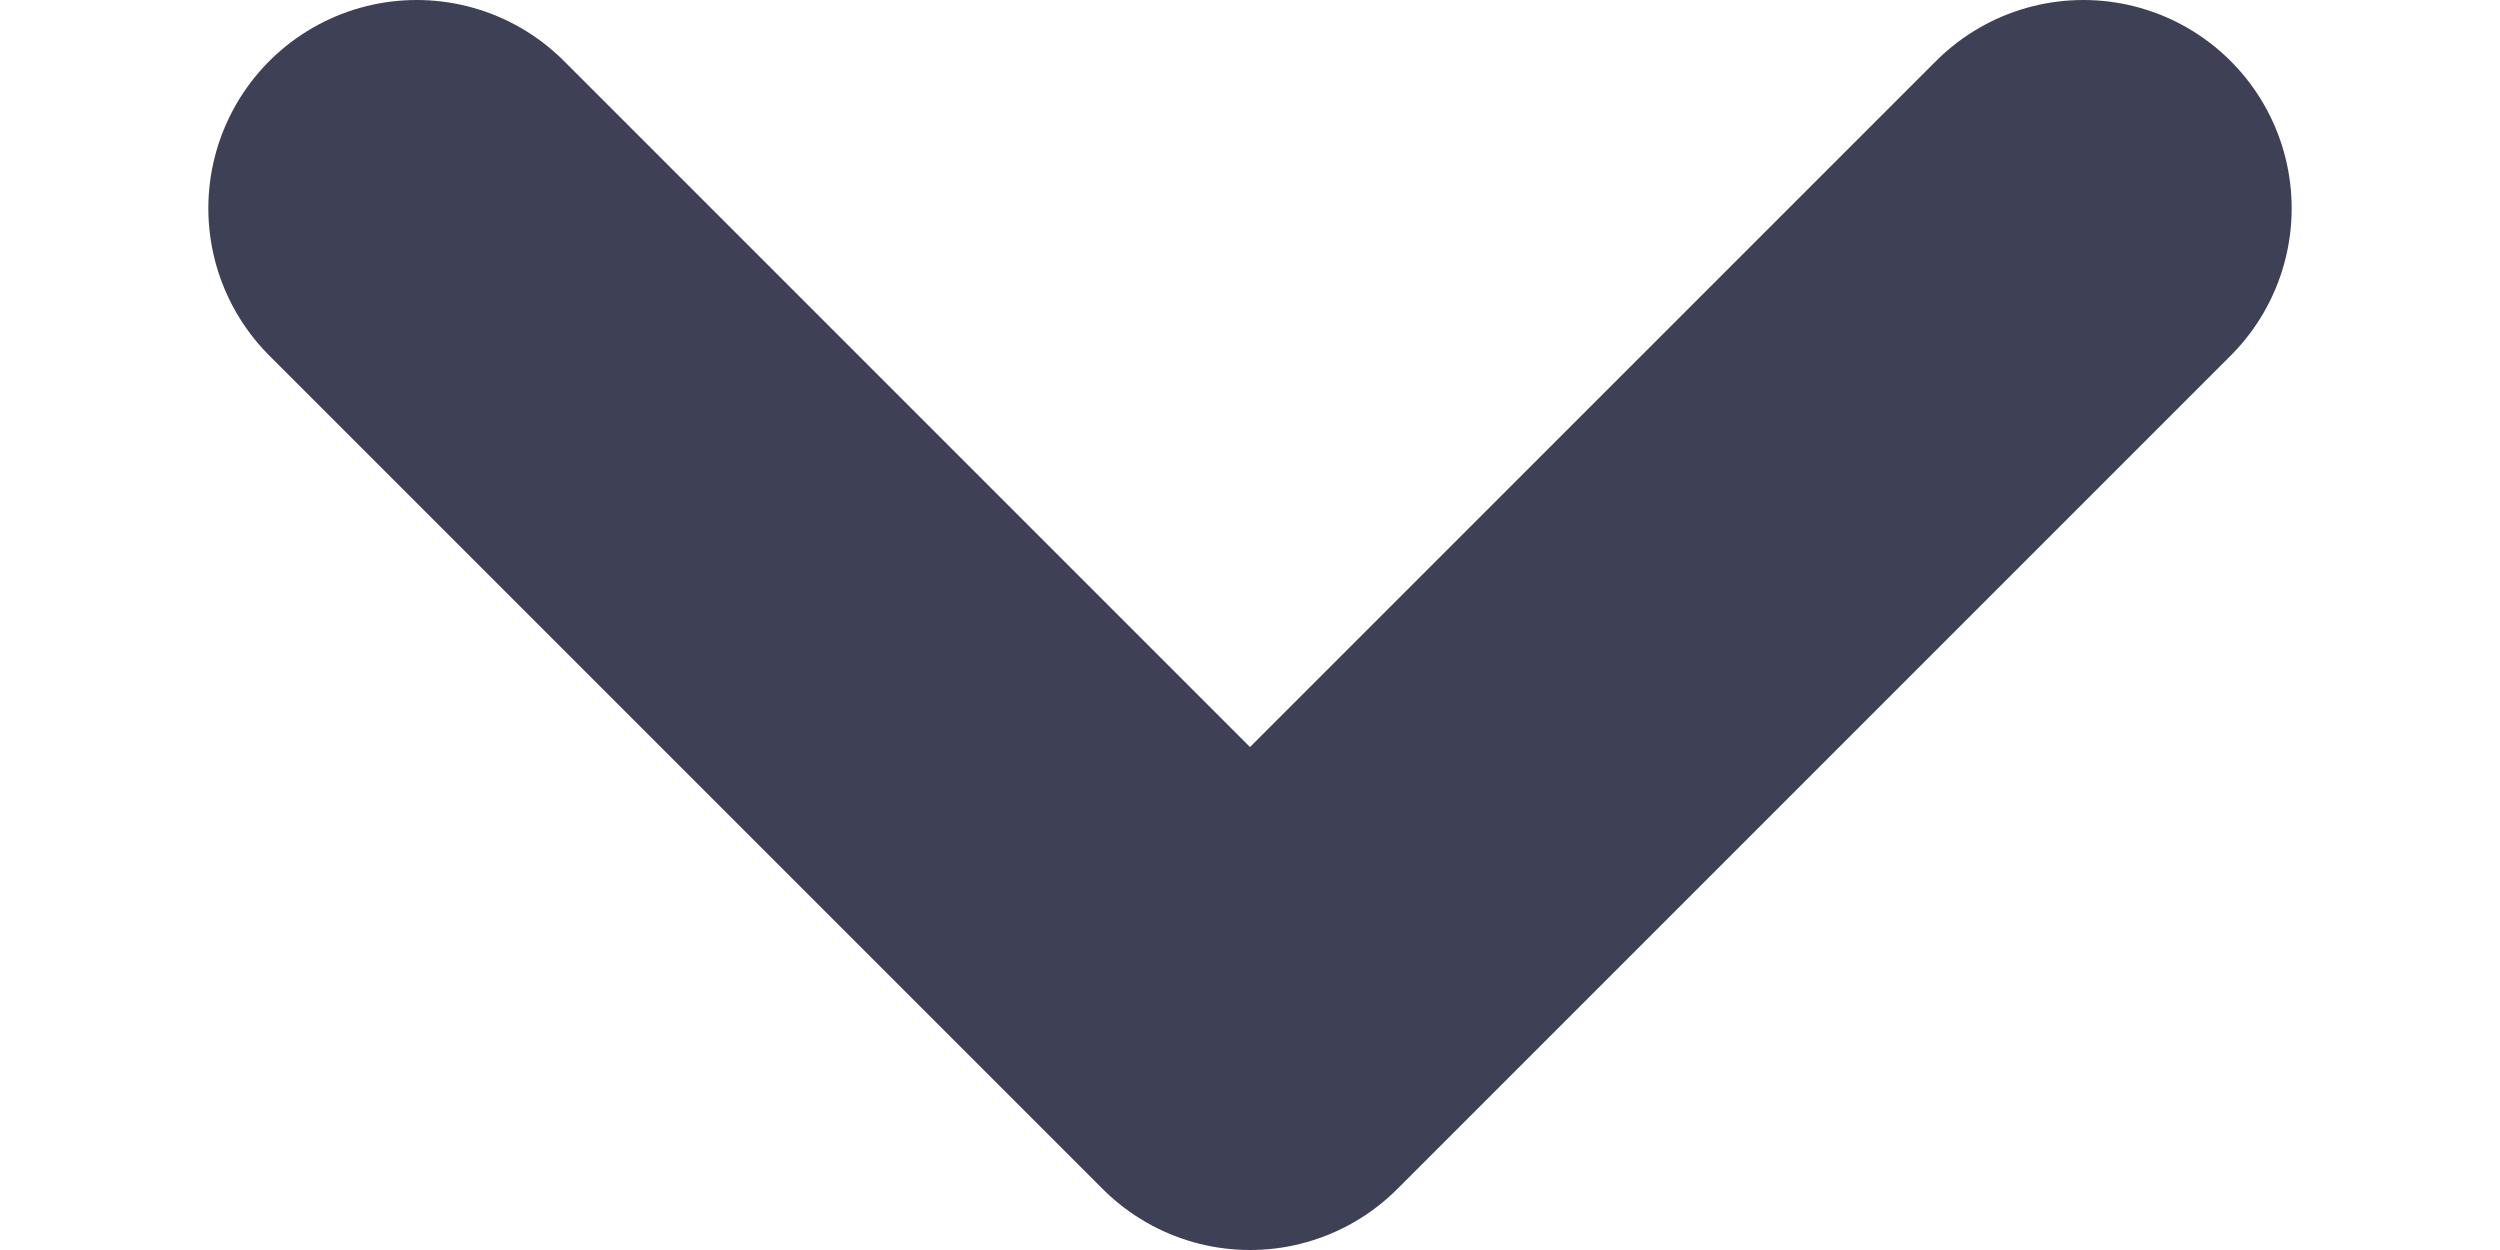
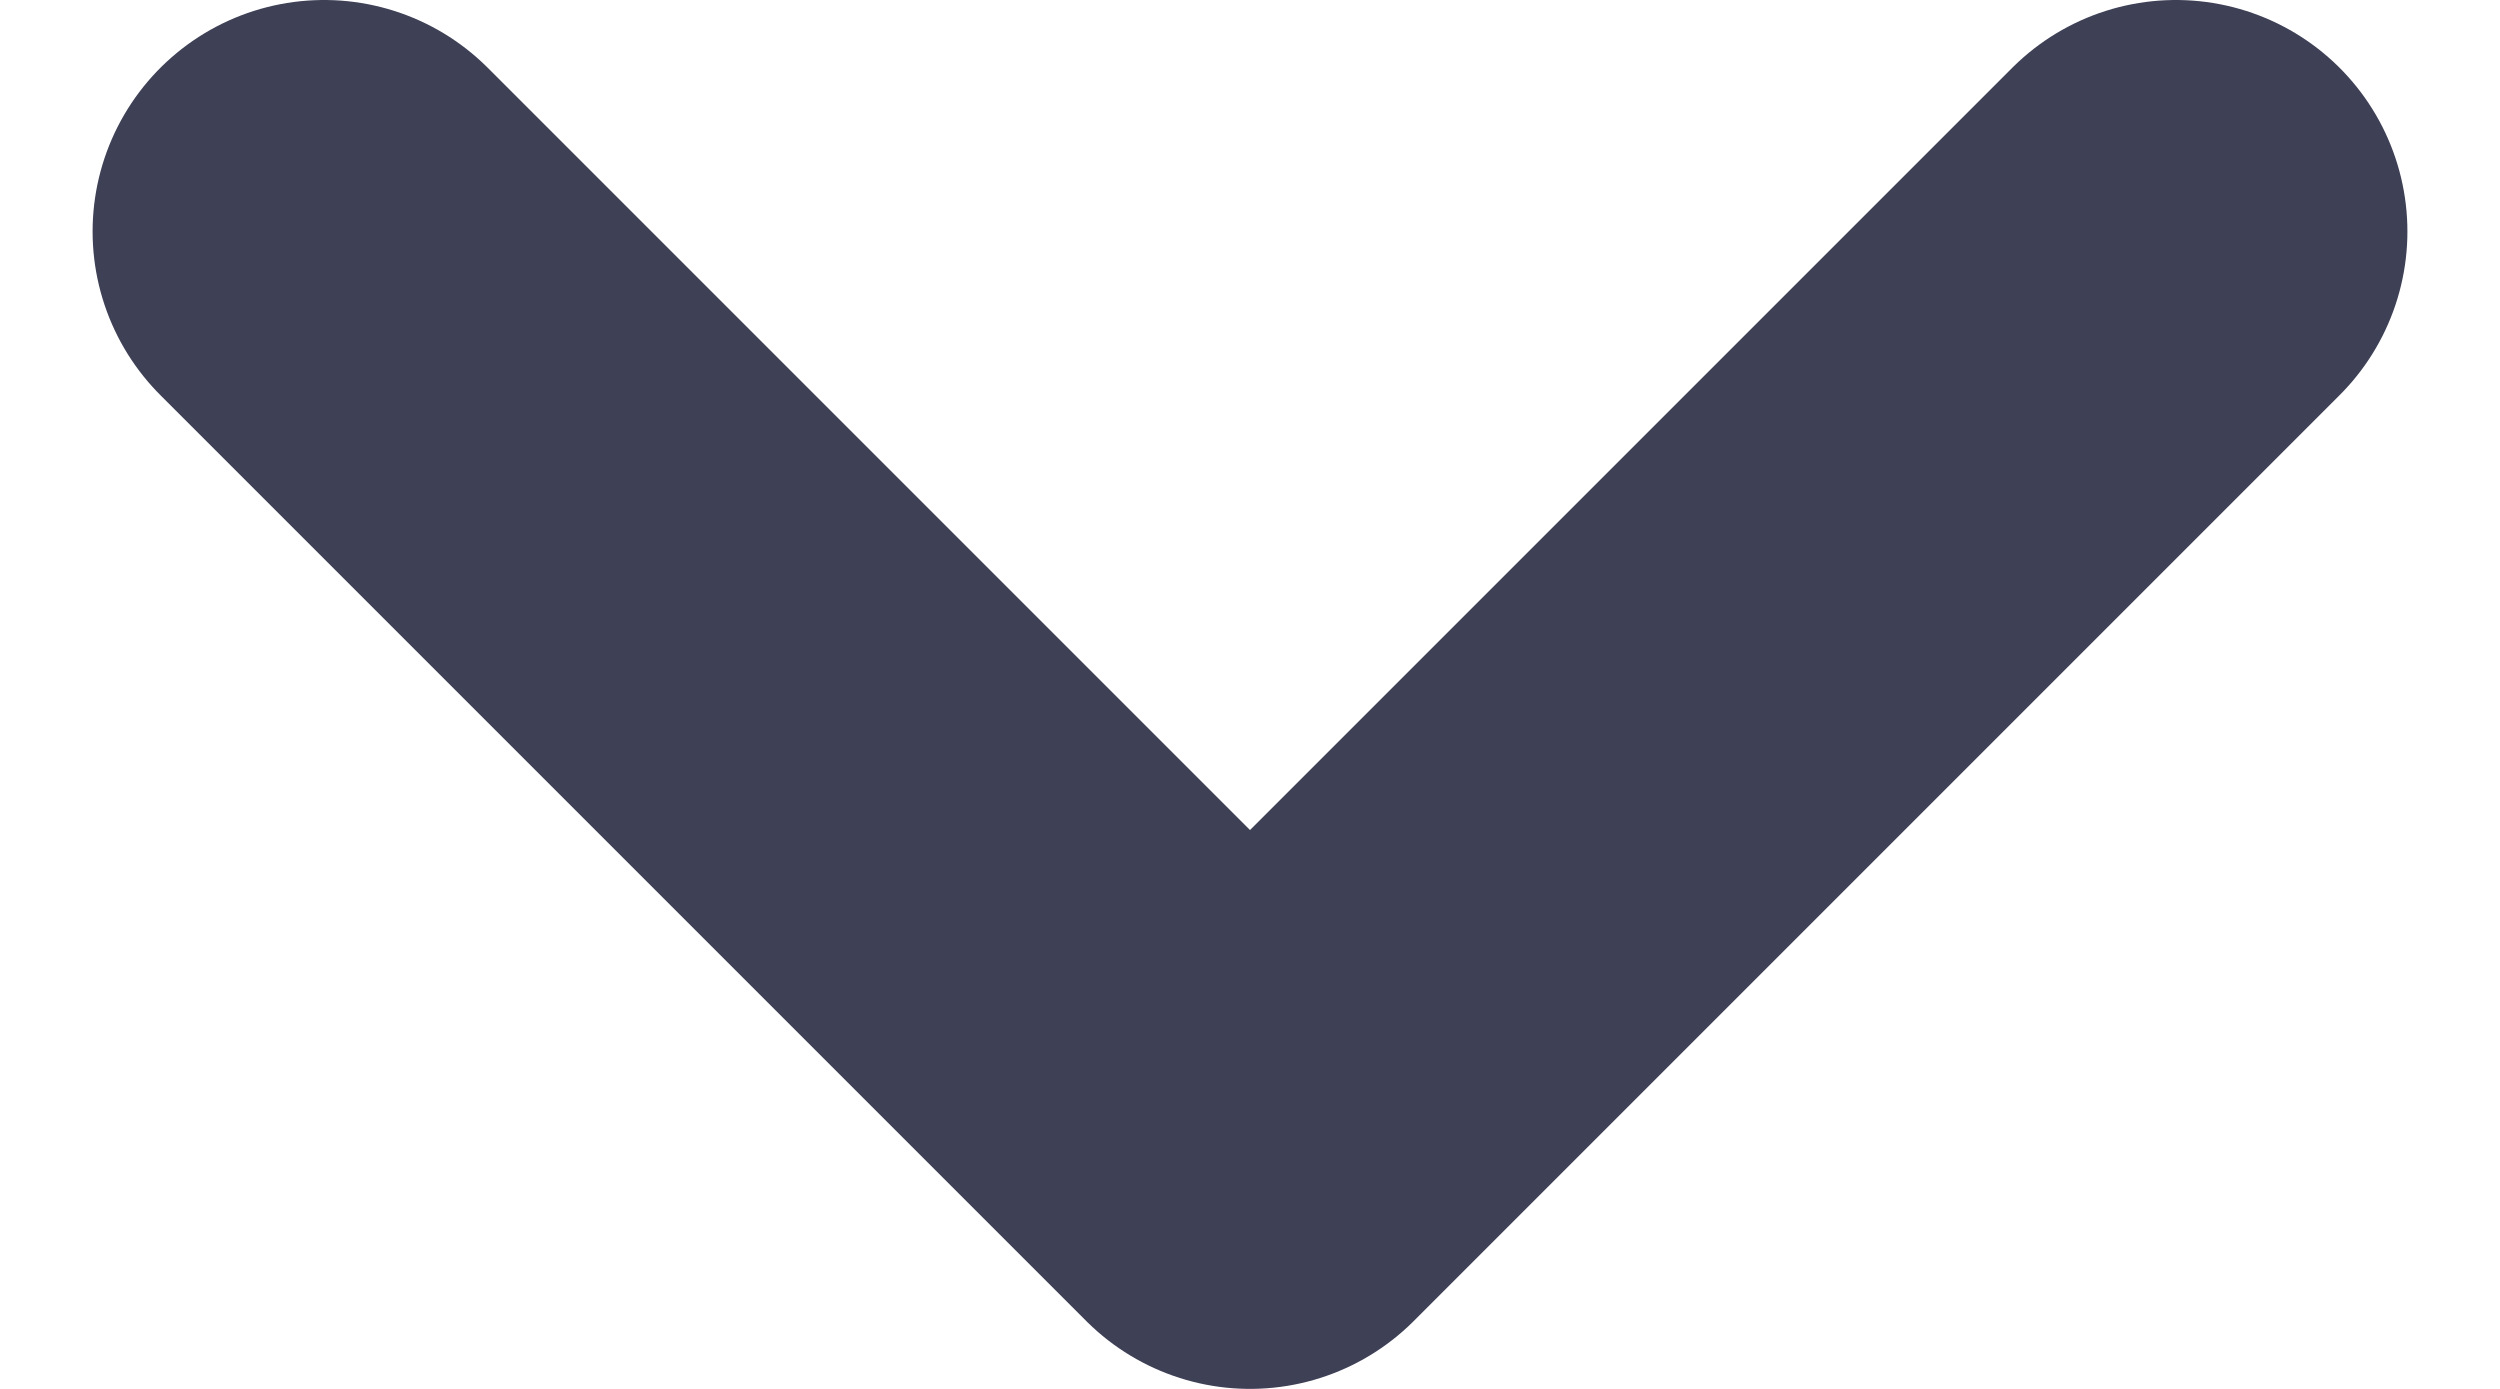
- <svg xmlns="http://www.w3.org/2000/svg" width="8" height="4" viewBox="0 0 10 6" fill="none">
+ <svg xmlns="http://www.w3.org/2000/svg" width="9" height="5" viewBox="0 0 10 6" fill="none">
  <path d="M1 1L5 5L9 1" stroke="#3E4056" stroke-width="2" stroke-linecap="round" stroke-linejoin="round" />
</svg>
